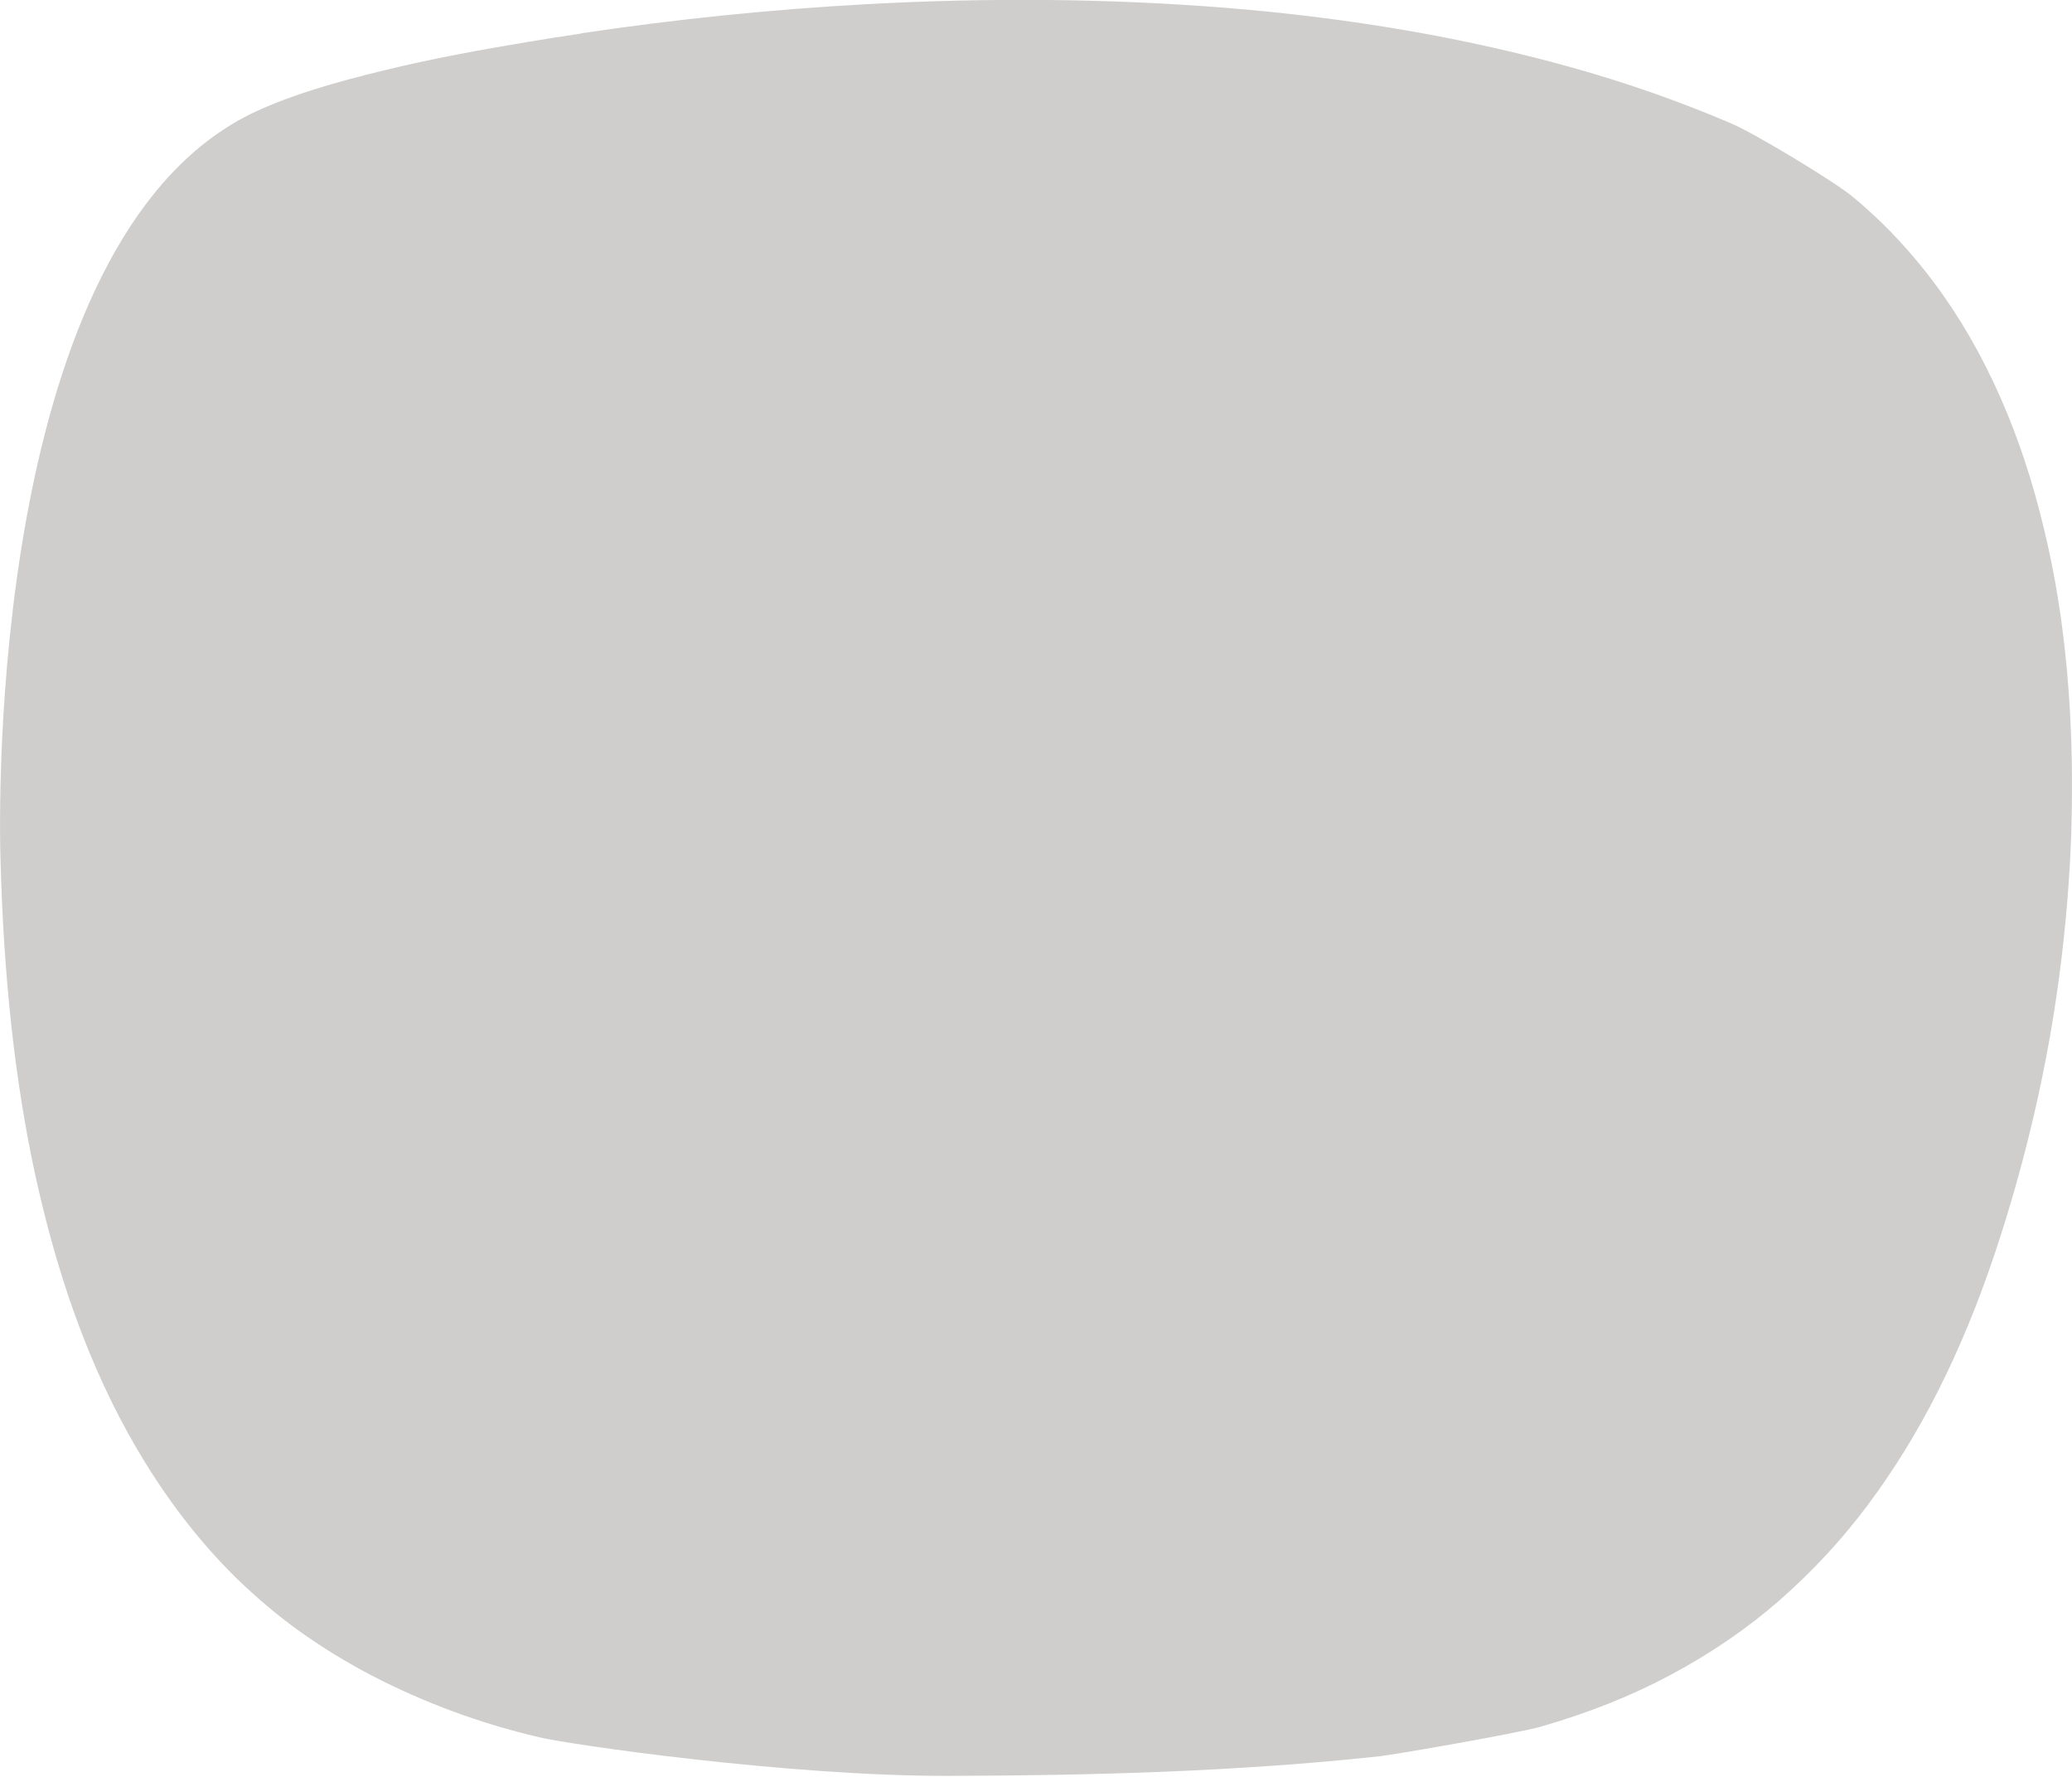
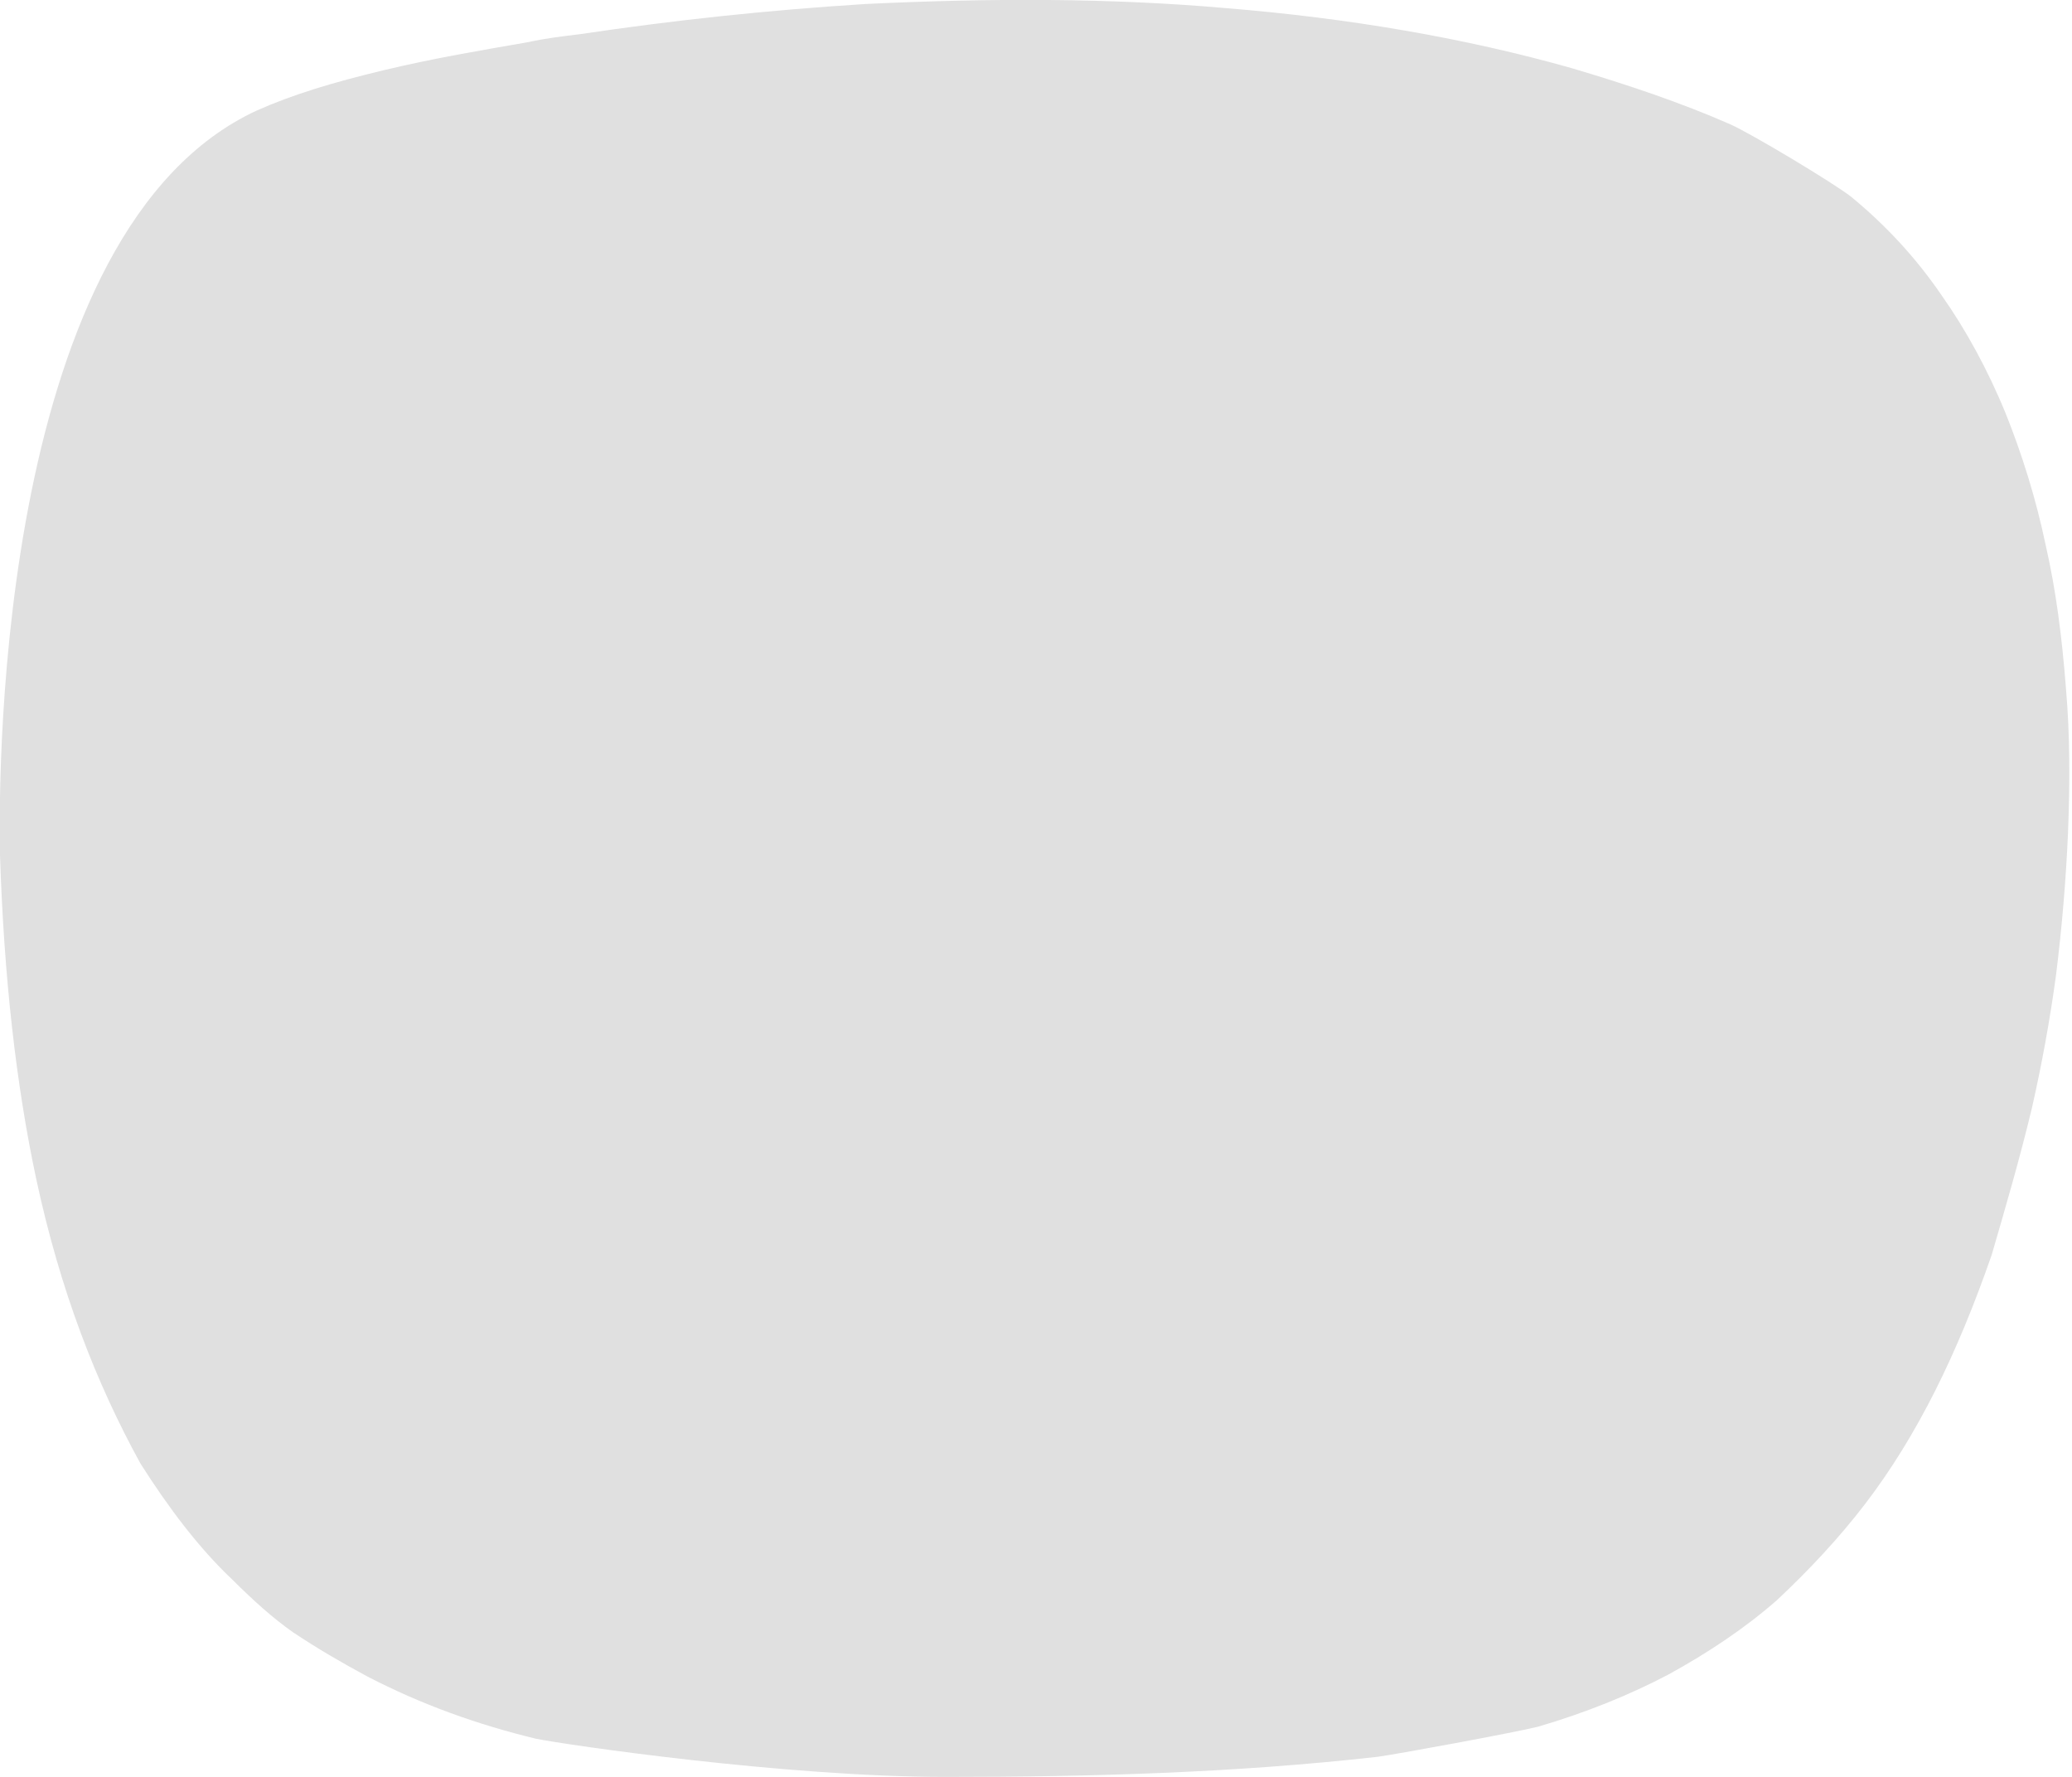
- <svg xmlns="http://www.w3.org/2000/svg" id="Capa_1" data-name="Capa 1" viewBox="0 0 103.19 88.46">
-   <defs>
-     <style>
-       .cls-1 {
-         fill: #cfcecd;
-       }
-     </style>
-   </defs>
-   <path class="cls-1" d="M28.94,1.66c4.67-.7,9.44-1.19,14.19-1.45,6.15-.34,12.18-.28,17.92,.18,6.21,.5,12.03,1.51,17.3,2.99,2.74,.77,5.41,1.71,7.92,2.79,1.12,.48,5.09,2.87,6,3.63,1.66,1.37,3.18,3.02,4.51,4.91,1.22,1.73,2.3,3.72,3.2,5.92,.83,2.02,1.49,4.19,2.03,6.64,.49,2.22,.82,4.55,1.01,7.11,.17,2.27,.21,4.69,.13,7.2-.08,2.29-.28,4.66-.6,7.07-.29,2.19-.69,4.41-1.19,6.59-.57,2.5-1.26,4.94-2.04,7.26-1.66,4.93-3.72,9-6.3,12.45-1.29,1.73-2.78,3.33-4.4,4.75-1.59,1.39-3.4,2.63-5.4,3.7-1.94,1.04-4.06,1.89-6.49,2.59-1.16,.33-7.21,1.38-8,1.47-7.09,.77-14.31,.96-21.46,.98-8.03,.02-18.89-1.56-20.4-1.92-2.93-.68-5.74-1.72-8.36-3.08-1.27-.66-2.5-1.42-3.66-2.25-1.01-.73-2-1.56-3.03-2.55-1.67-1.63-3.21-3.57-4.57-5.77-2.43-3.93-4.22-8.58-5.46-14.2C.75,53.93,.17,48.67,.02,42.6c-.12-4.73,0-31.17,12.75-37.06,1.76-.81,3.79-1.41,6.33-2.03,2.45-.6,4.9-1.04,7.18-1.42,.89-.15,1.78-.29,2.67-.42" />
+ <svg xmlns="http://www.w3.org/2000/svg" version="1.1" id="Capa_1" x="0px" y="0px" viewBox="0 0 103.2 88.5" style="enable-background:new 0 0 103.2 88.5;" xml:space="preserve">
+   <style type="text/css">
+ 	.st0{fill:#E0E0E0;}
+ </style>
+   <path class="st0" d="M28.9,1.7c4.7-0.7,9.4-1.2,14.2-1.5c6.2-0.3,12.2-0.3,17.9,0.2c6.2,0.5,12,1.5,17.3,3c2.7,0.8,5.4,1.7,7.9,2.8  c1.1,0.5,5.1,2.9,6,3.6c1.7,1.4,3.2,3,4.5,4.9c1.2,1.7,2.3,3.7,3.2,5.9c0.8,2,1.5,4.2,2,6.6c0.5,2.2,0.8,4.5,1,7.1  c0.2,2.3,0.2,4.7,0.1,7.2c-0.1,2.3-0.3,4.7-0.6,7.1c-0.3,2.2-0.7,4.4-1.2,6.6c-0.6,2.5-1.3,4.9-2,7.3c-1.7,4.9-3.7,9-6.3,12.4  c-1.3,1.7-2.8,3.3-4.4,4.8c-1.6,1.4-3.4,2.6-5.4,3.7c-1.9,1-4.1,1.9-6.5,2.6c-1.2,0.3-7.2,1.4-8,1.5c-7.1,0.8-14.3,1-21.5,1  c-8,0-18.9-1.6-20.4-1.9c-2.9-0.7-5.7-1.7-8.4-3.1c-1.3-0.7-2.5-1.4-3.7-2.2c-1-0.7-2-1.6-3-2.6c-1.7-1.6-3.2-3.6-4.6-5.8  C4.8,68.9,3,64.3,1.8,58.7c-1-4.7-1.6-10-1.8-16.1c-0.1-4.7,0-31.2,12.8-37.1c1.8-0.8,3.8-1.4,6.3-2c2.5-0.6,4.9-1,7.2-1.4  C27.2,1.9,28.1,1.8,28.9,1.7" />
</svg>
